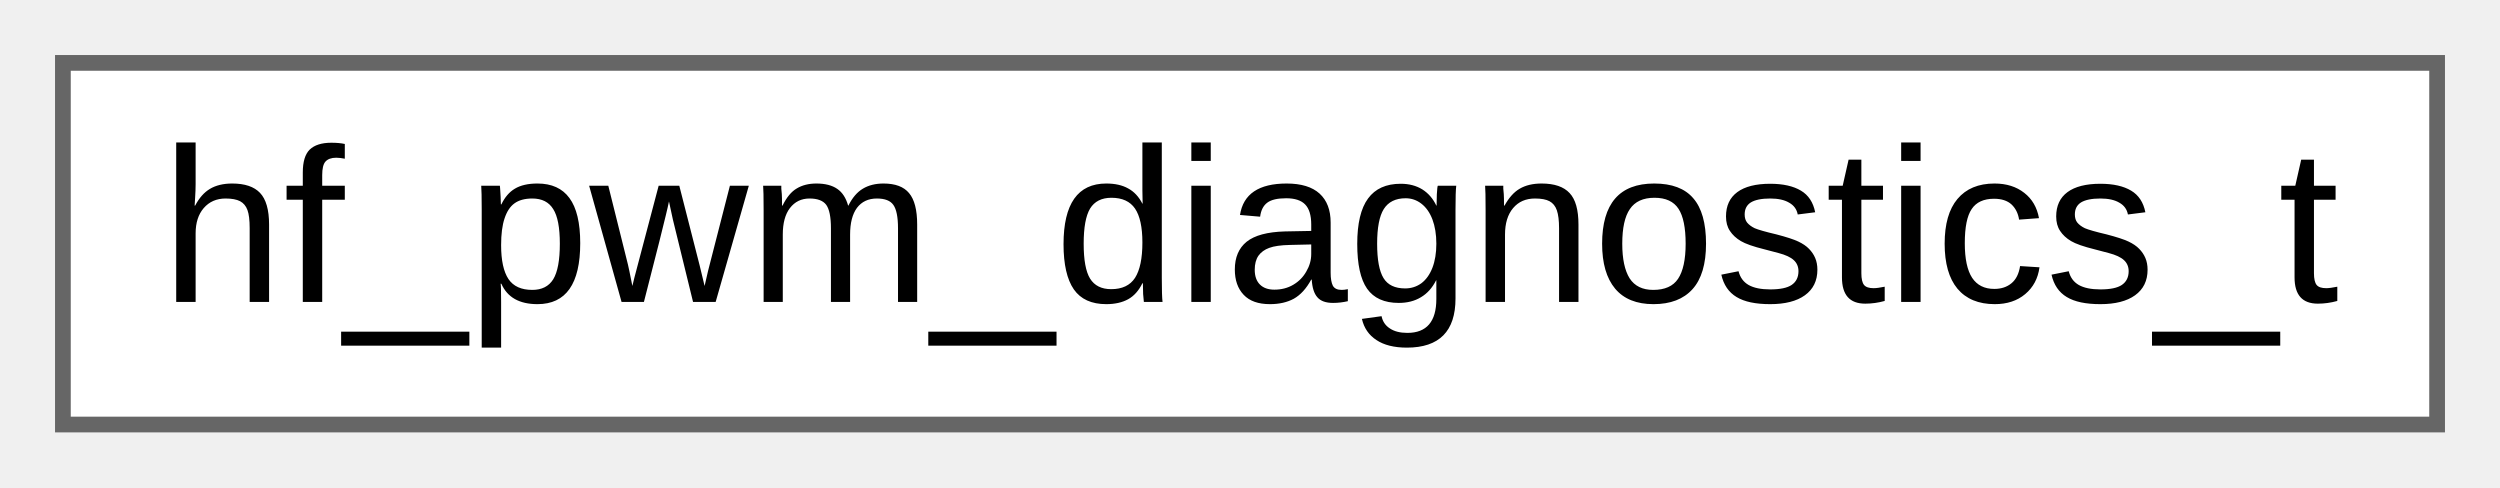
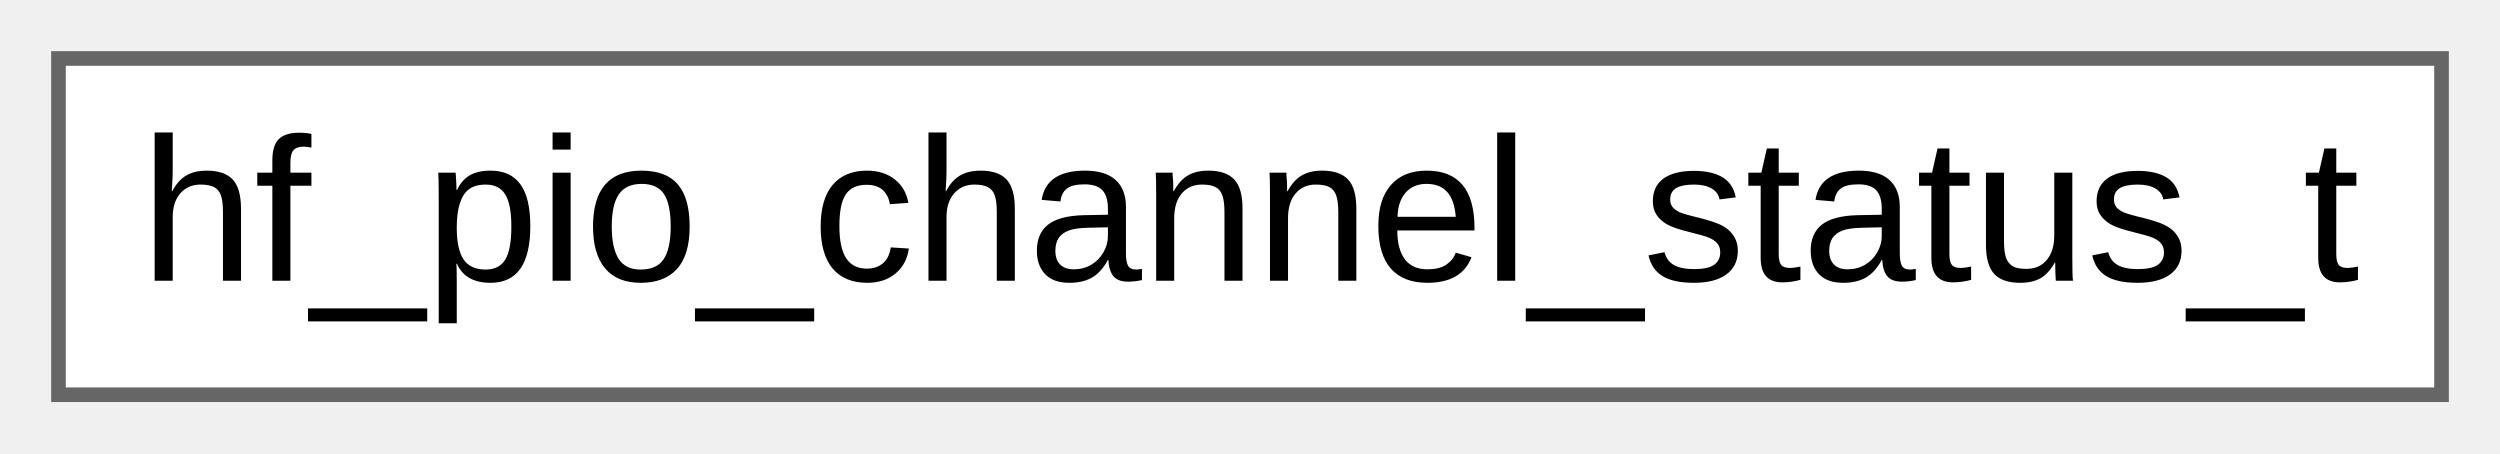
- <svg xmlns="http://www.w3.org/2000/svg" xmlns:xlink="http://www.w3.org/1999/xlink" width="159pt" height="31pt" viewBox="0.00 0.00 159.00 31.00">
+ <svg xmlns="http://www.w3.org/2000/svg" xmlns:xlink="http://www.w3.org/1999/xlink" width="171pt" height="31pt" viewBox="0.00 0.00 171.00 31.00">
  <g id="graph0" class="graph" transform="scale(1 1) rotate(0) translate(4 27)">
    <g id="Node000000" class="node">
      <g id="a_Node000000">
-         <a xlink:href="structhf__pwm__diagnostics__t.html" target="_top" xlink:title="PWM diagnostics information.">
-           <polygon fill="white" stroke="#666666" points="151,-23 0,-23 0,0 151,0 151,-23" />
-           <text text-anchor="middle" x="75.5" y="-7.8" font-family="Arial" font-size="14.00">hf_pwm_diagnostics_t</text>
+         <a xlink:href="structhf__pio__channel__status__t.html" target="_top" xlink:title="PIO channel status information.">
+           <polygon fill="white" stroke="#666666" points="163,-23 0,-23 0,0 163,0 163,-23" />
+           <text text-anchor="middle" x="81.5" y="-7.8" font-family="Arial" font-size="14.00">hf_pio_channel_status_t</text>
        </a>
      </g>
    </g>
  </g>
</svg>
